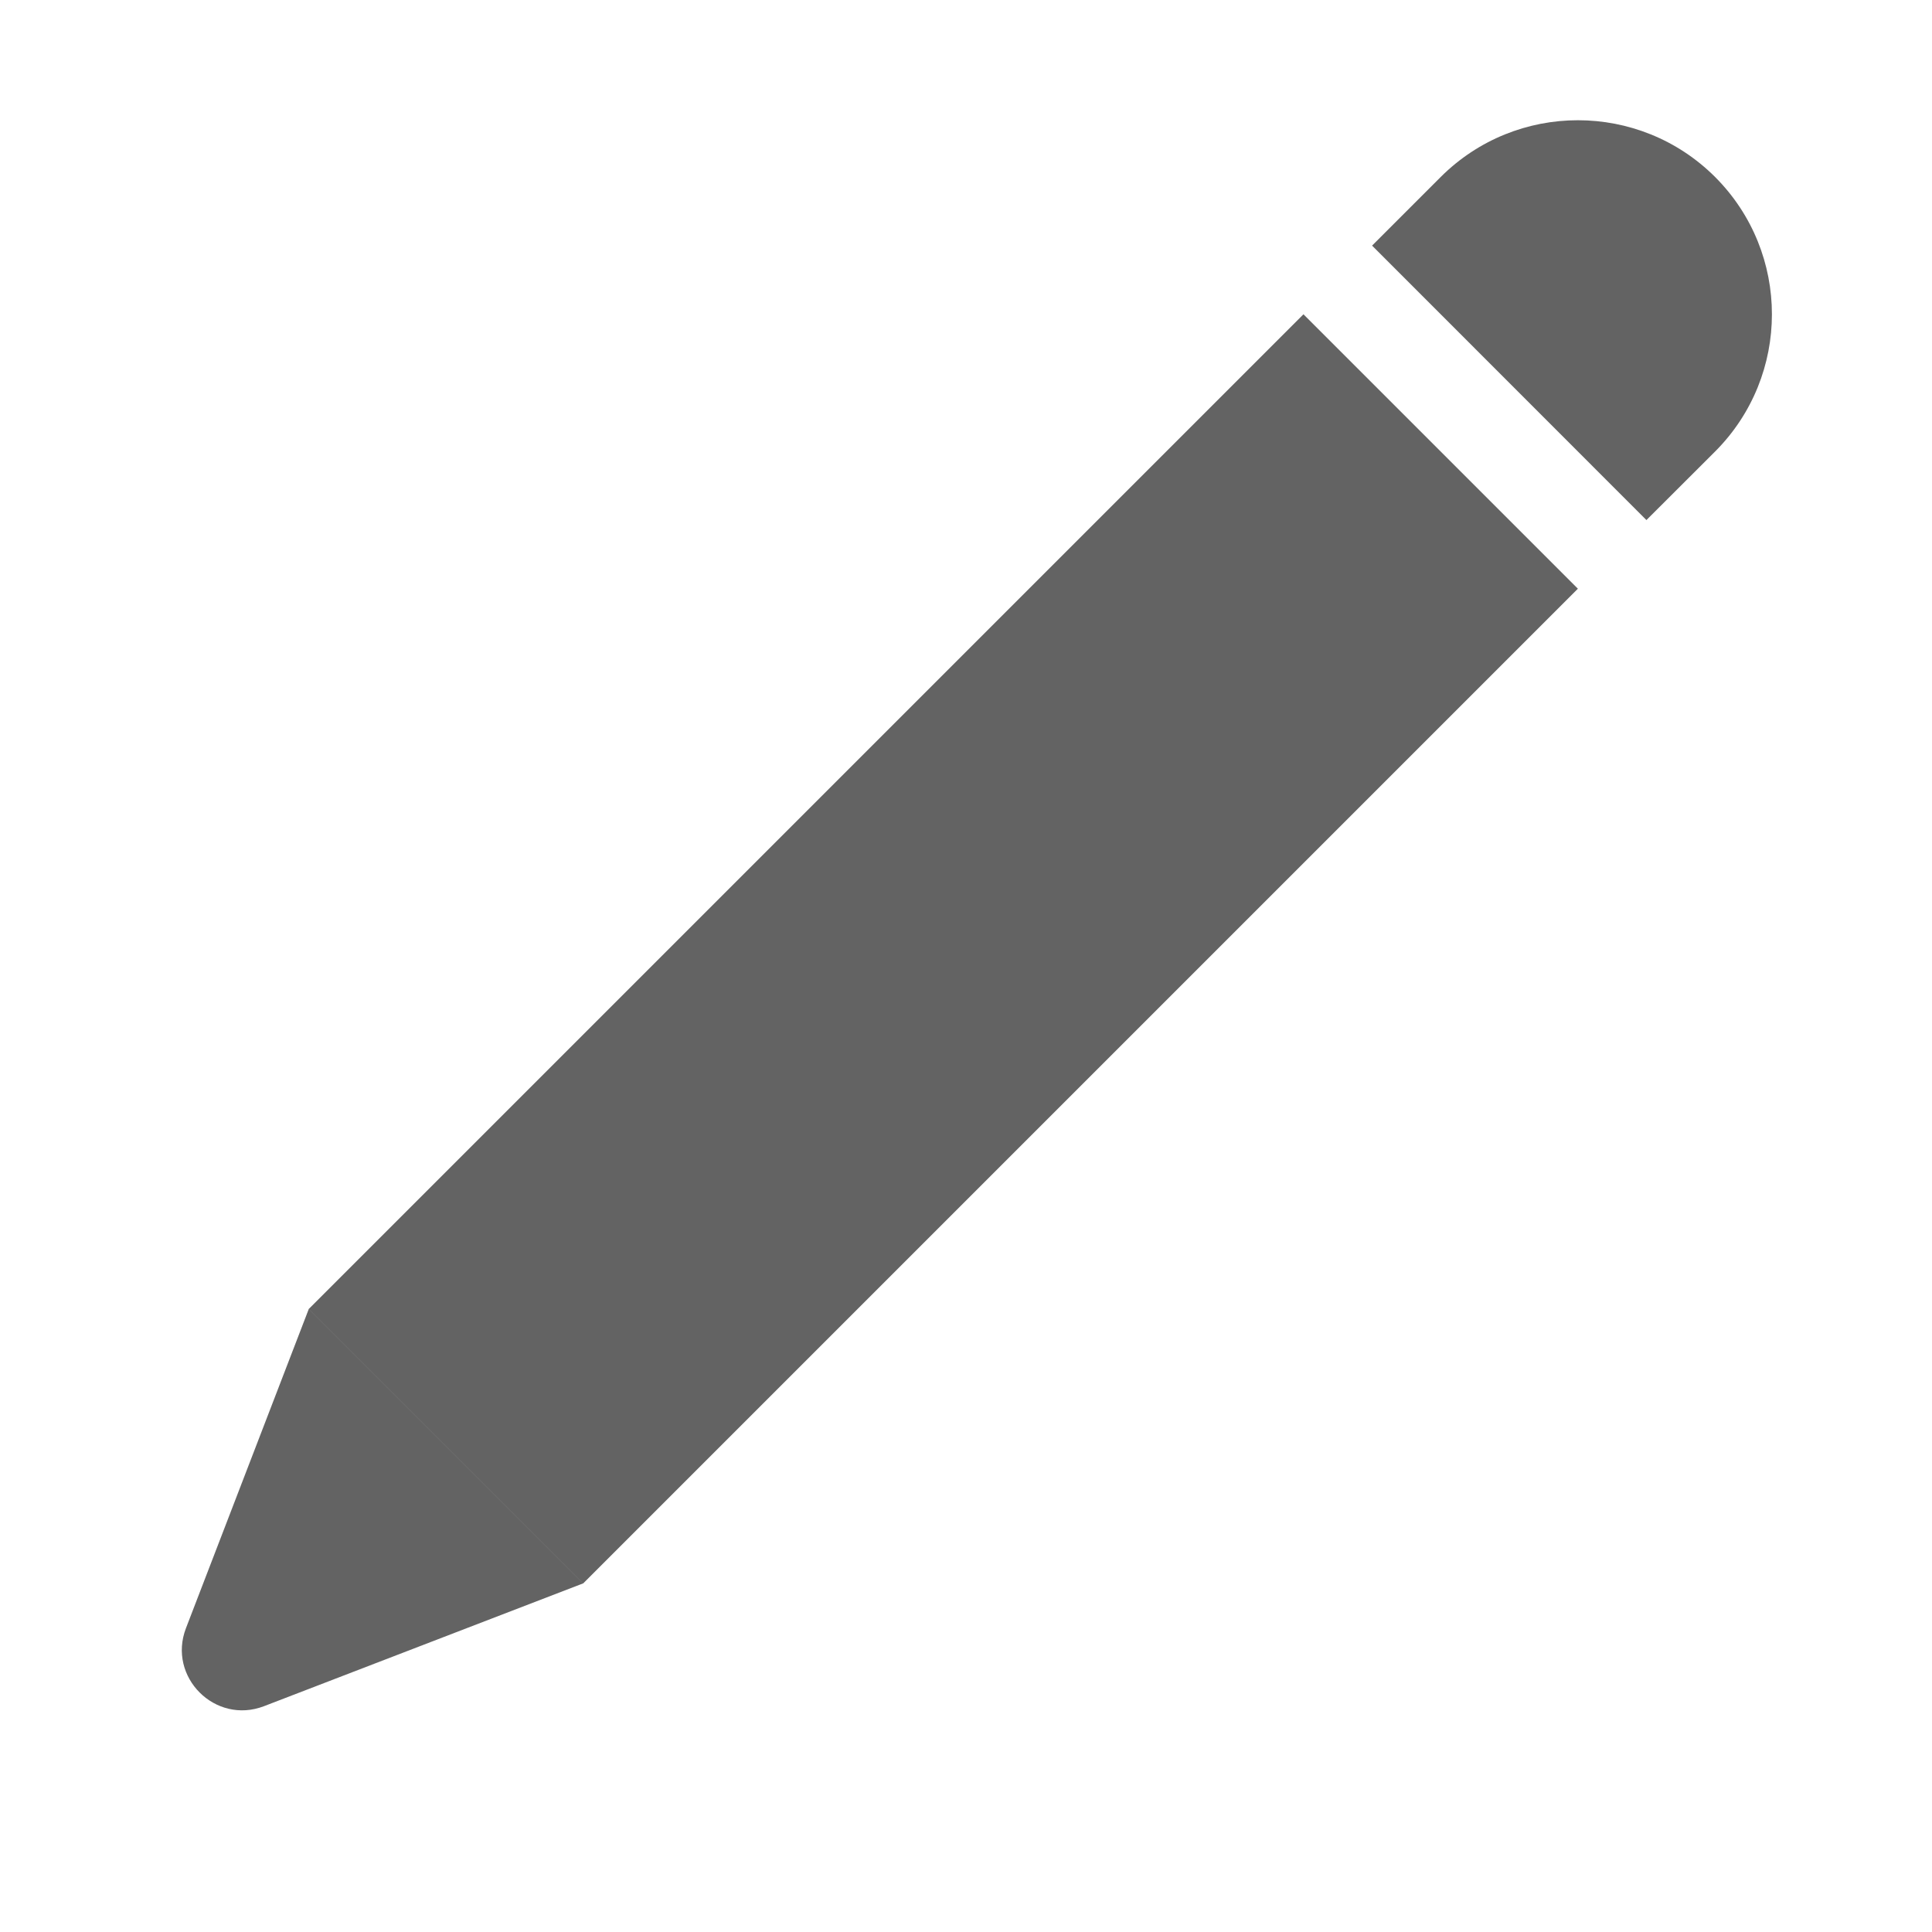
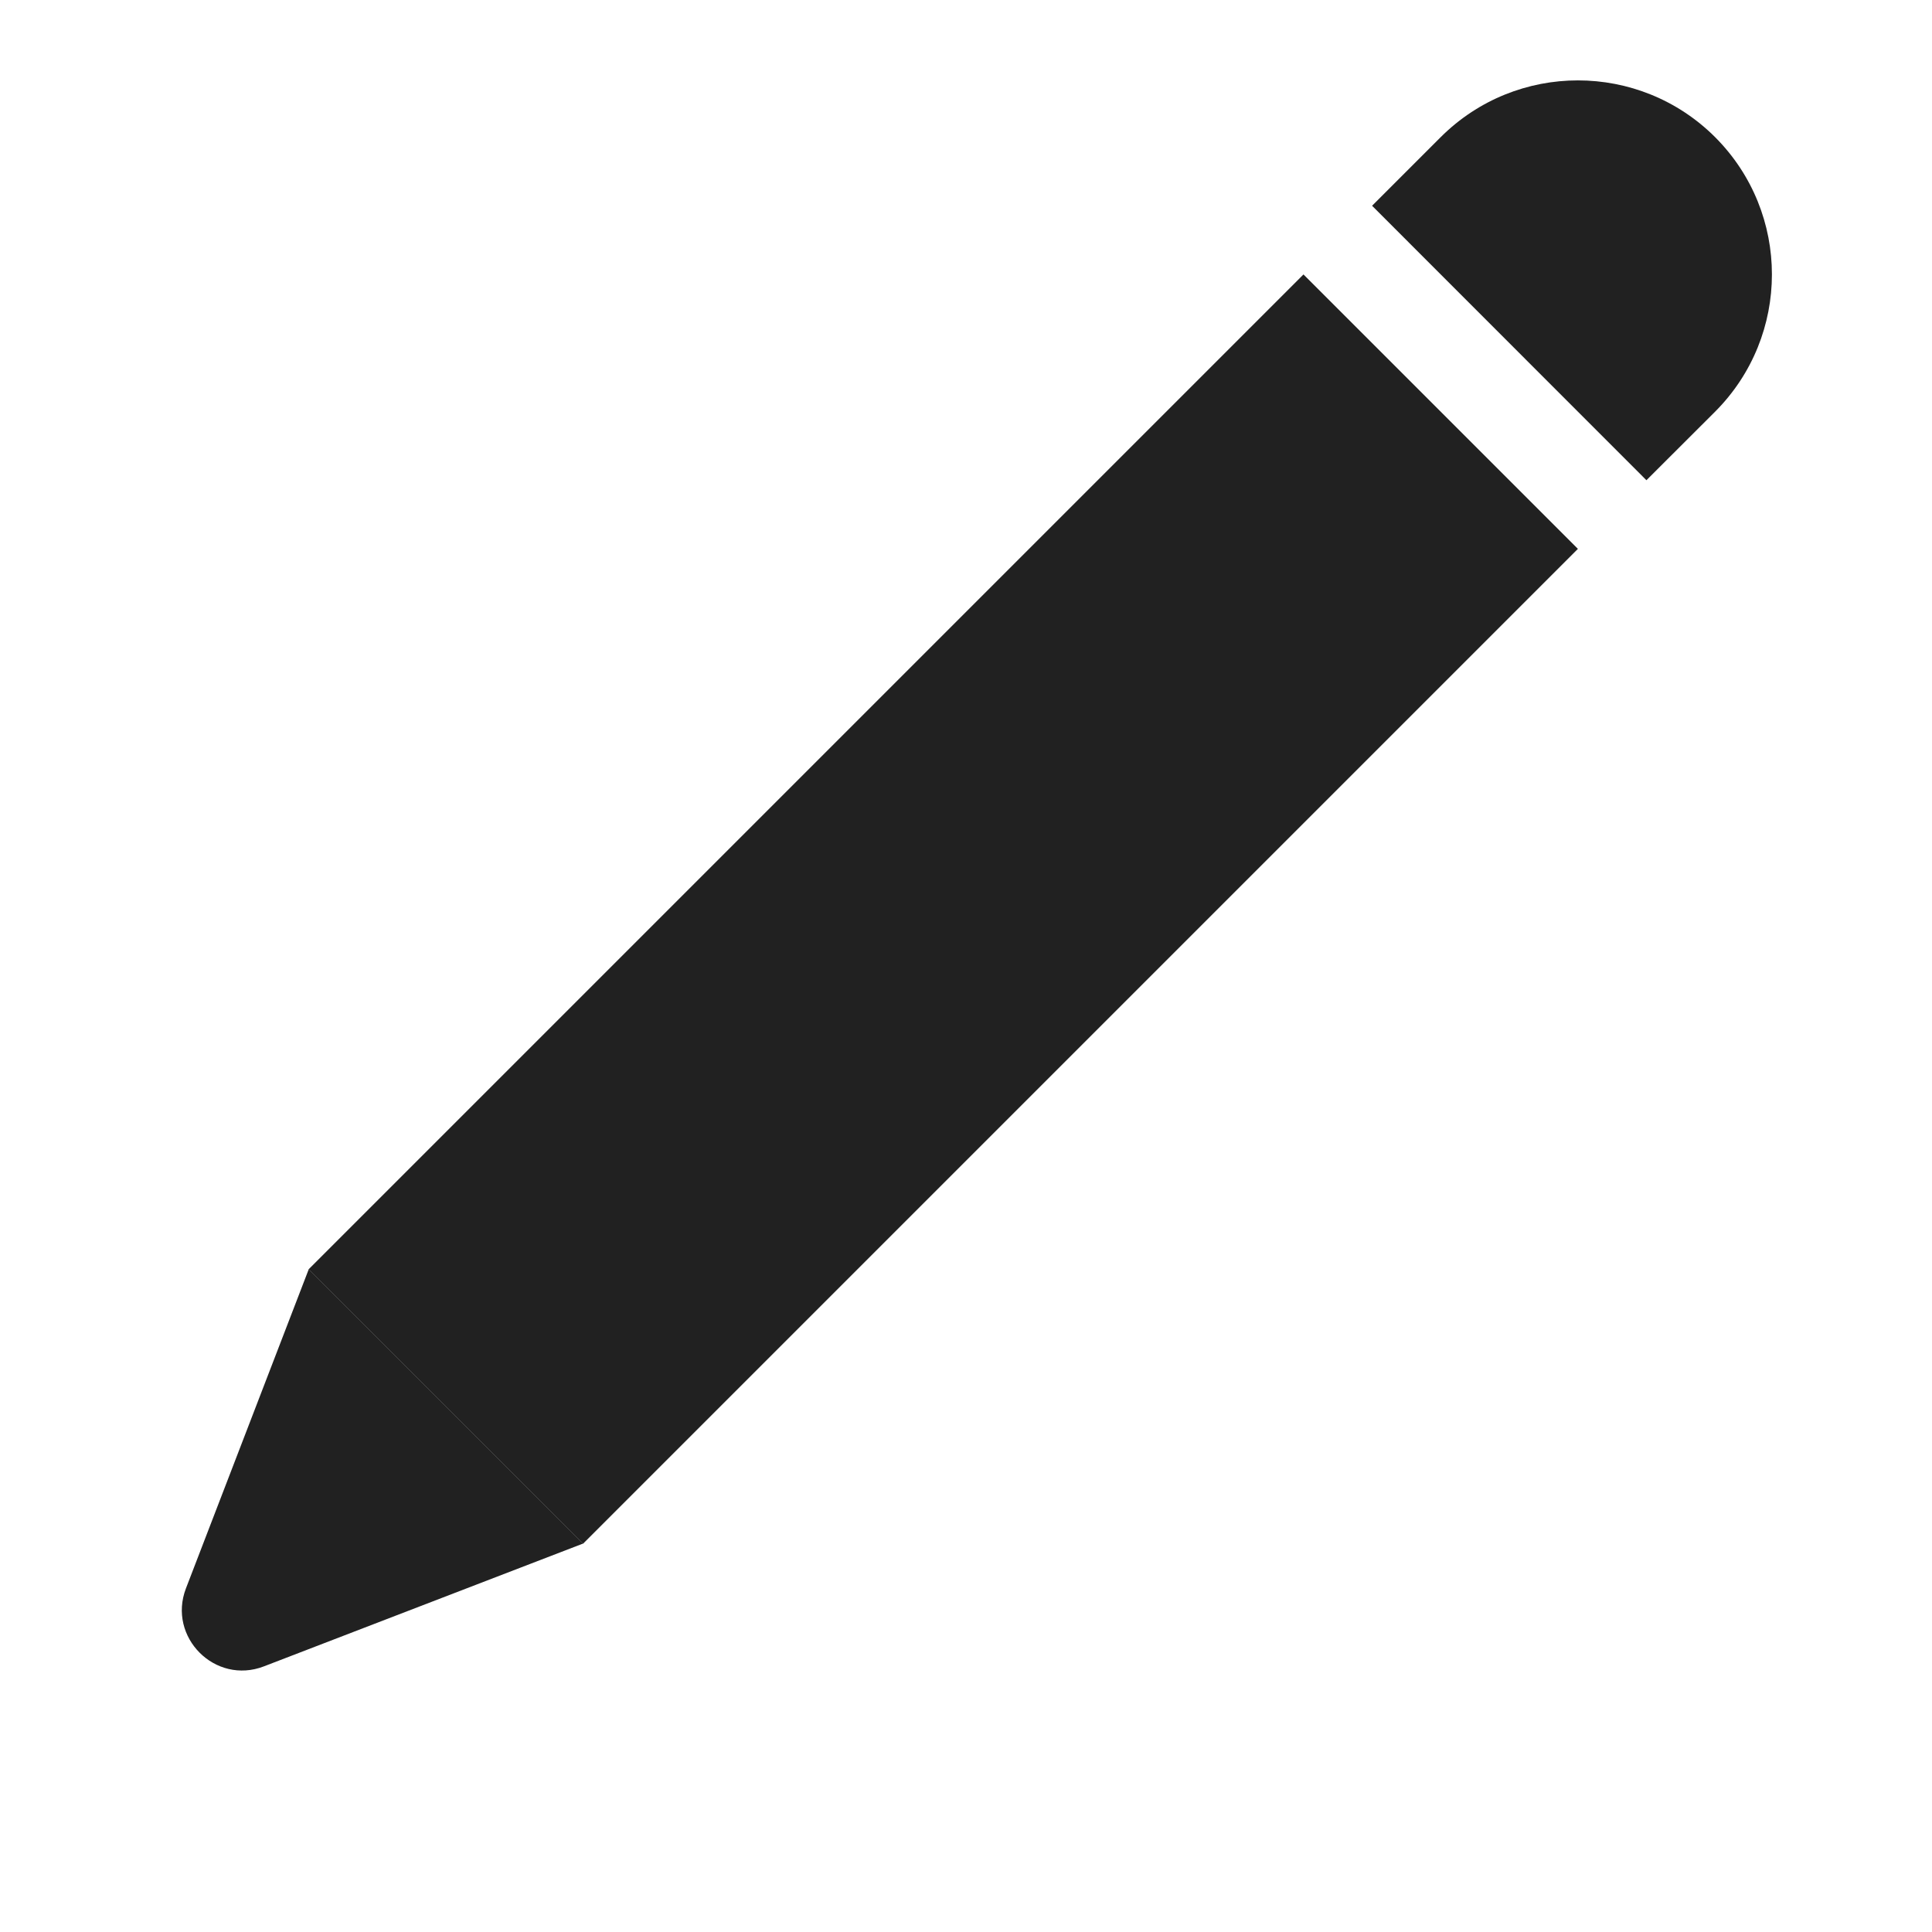
<svg xmlns="http://www.w3.org/2000/svg" width="16" height="16" viewBox="0 0 16 16" fill="none">
-   <rect x="13.068" y="4.875" width="11.651" height="3.214" transform="rotate(135 13.0676 4.87506)" fill="#212121b3" />
-   <path d="M14.204 1.466C14.831 2.094 14.831 3.111 14.204 3.739L13.635 4.307L11.363 2.034L11.931 1.466C12.559 0.839 13.576 0.839 14.204 1.466Z" fill="#212121b3" />
-   <path d="M1.54 13.484L2.557 10.841L4.829 13.113L2.186 14.13C1.782 14.285 1.385 13.888 1.54 13.484Z" fill="#212121b3" />
+   <rect x="13.068" y="4.545" width="11.651" height="3.214" transform="rotate(135 13.0676 4.54514)" fill="#212121" />
+   <path d="M14.204 1.136C14.831 1.764 14.831 2.781 14.204 3.409L13.635 3.977L11.363 1.704L11.931 1.136C12.559 0.509 13.576 0.509 14.204 1.136Z" fill="#212121" />
+   <path d="M1.54 13.154L2.557 10.511L4.829 12.783L2.186 13.8C1.782 13.956 1.385 13.558 1.54 13.154Z" fill="#212121" />
</svg>
